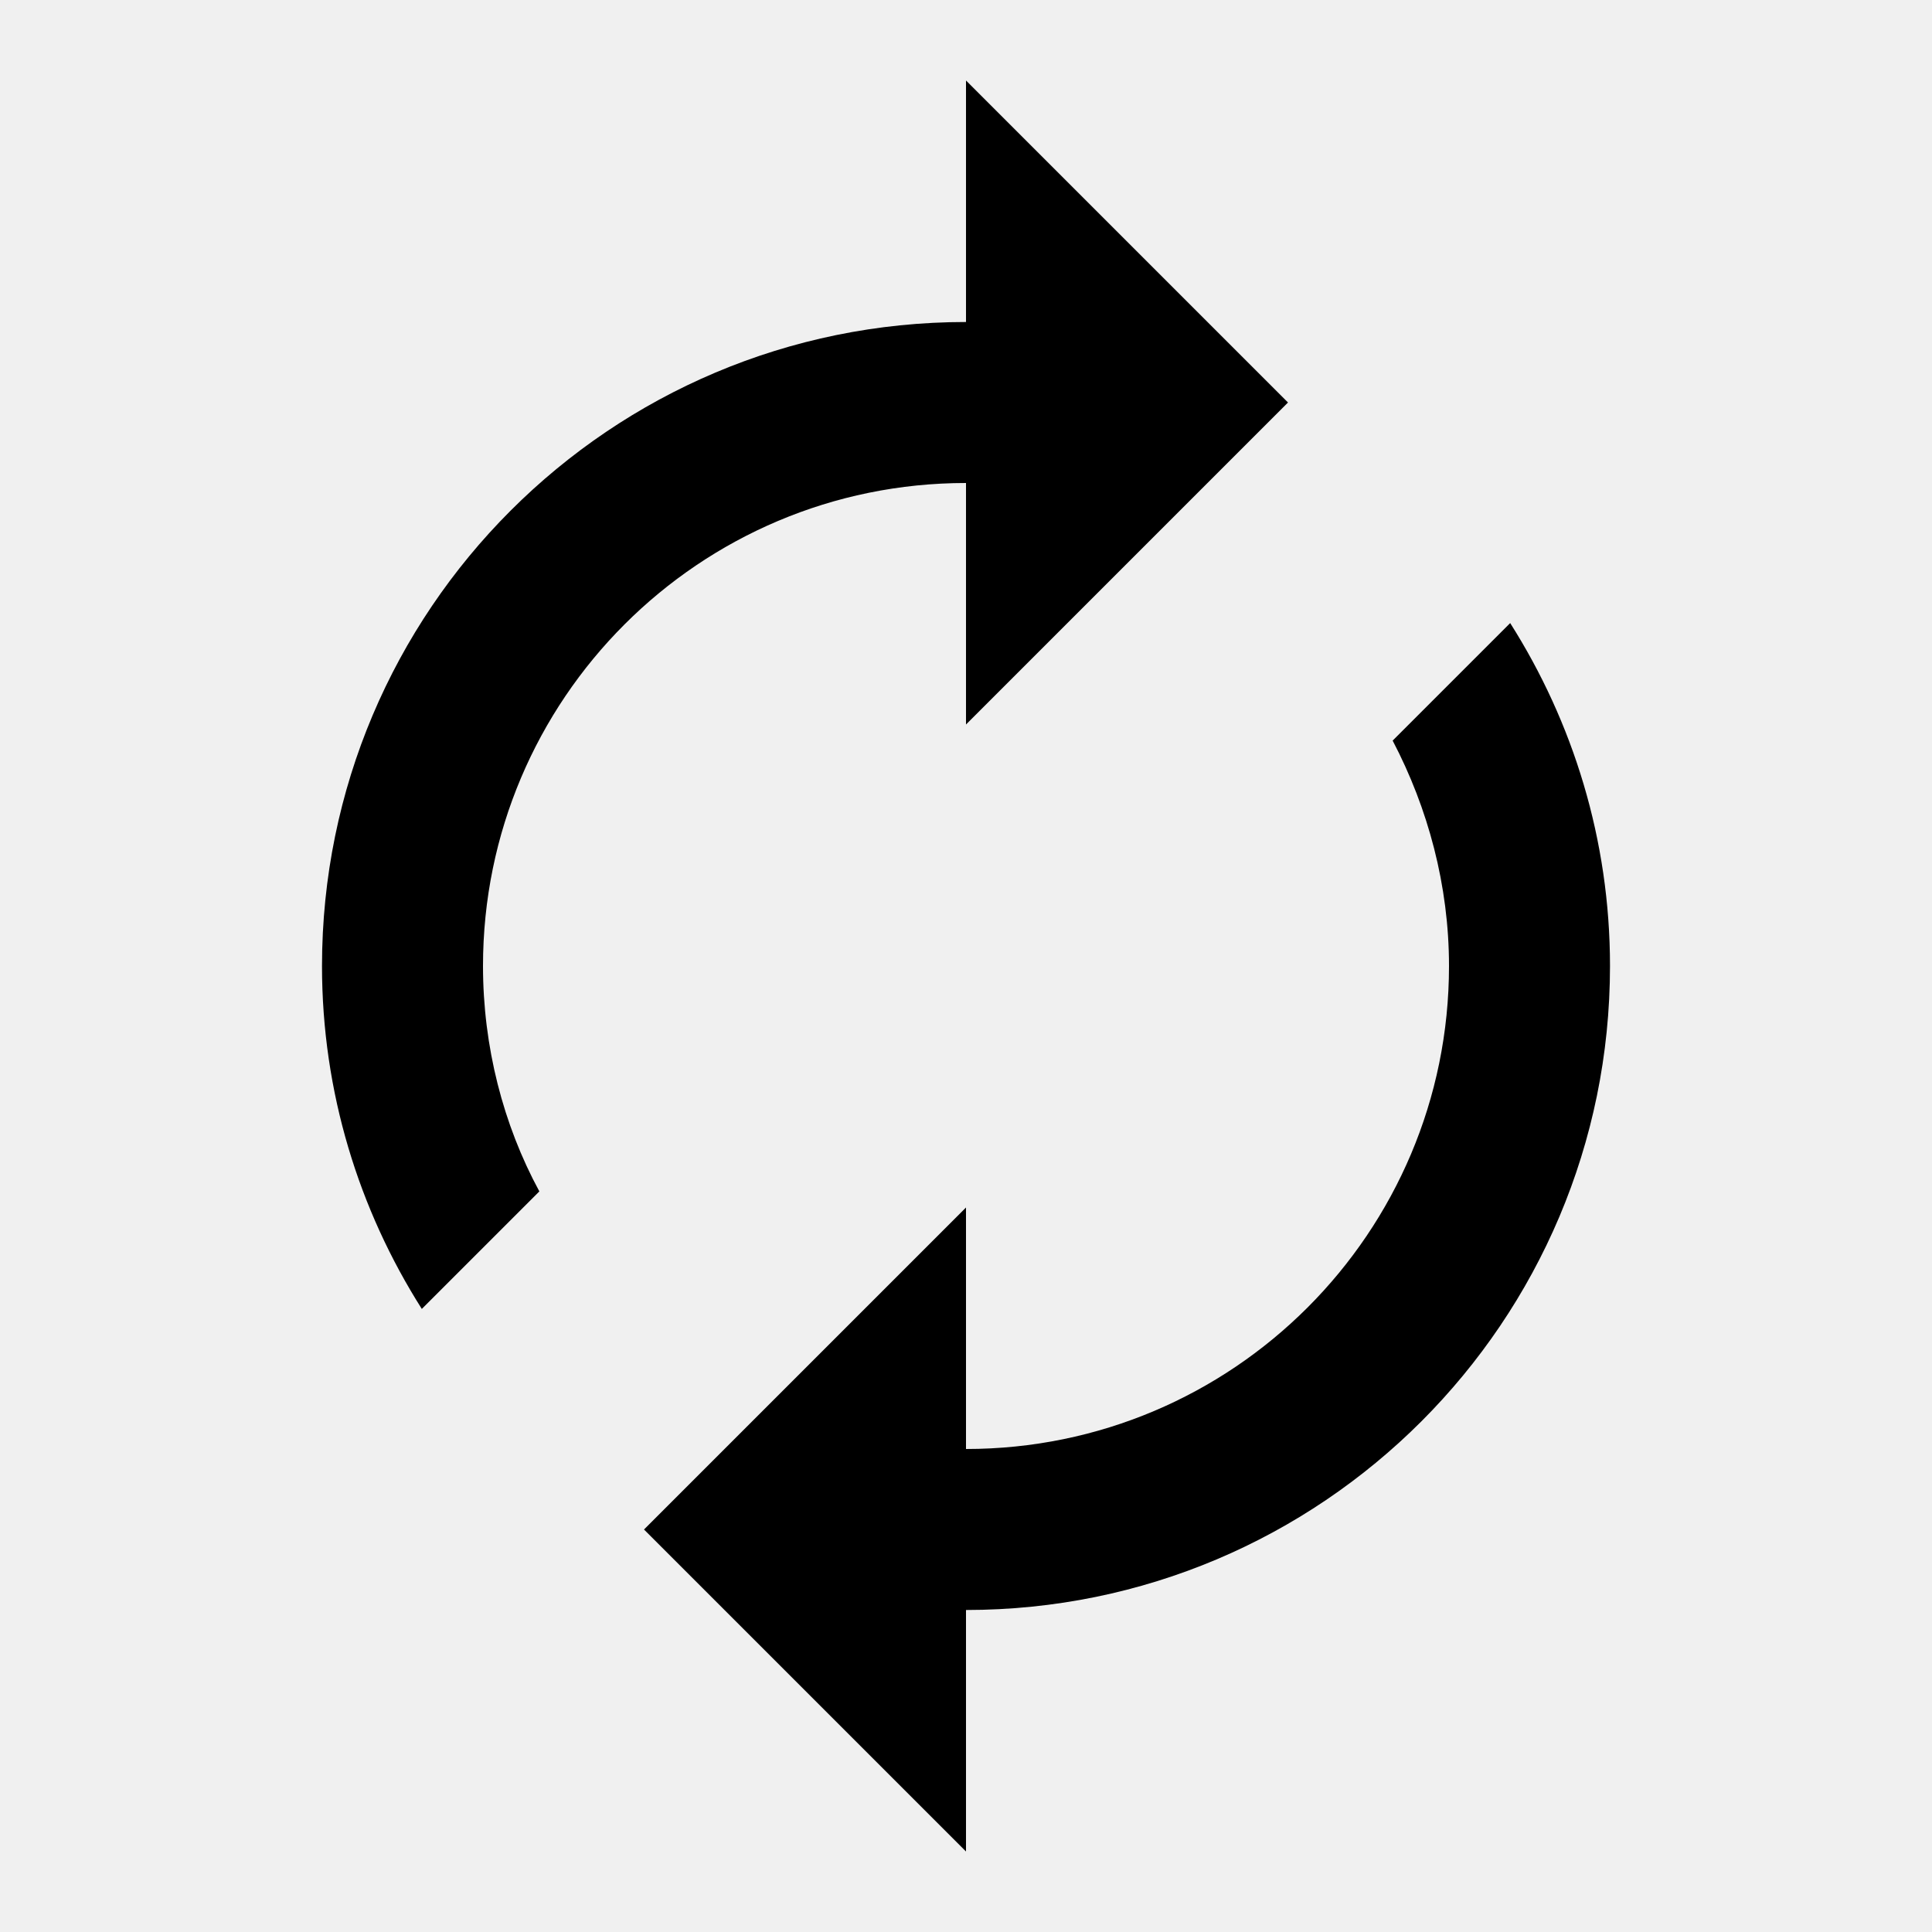
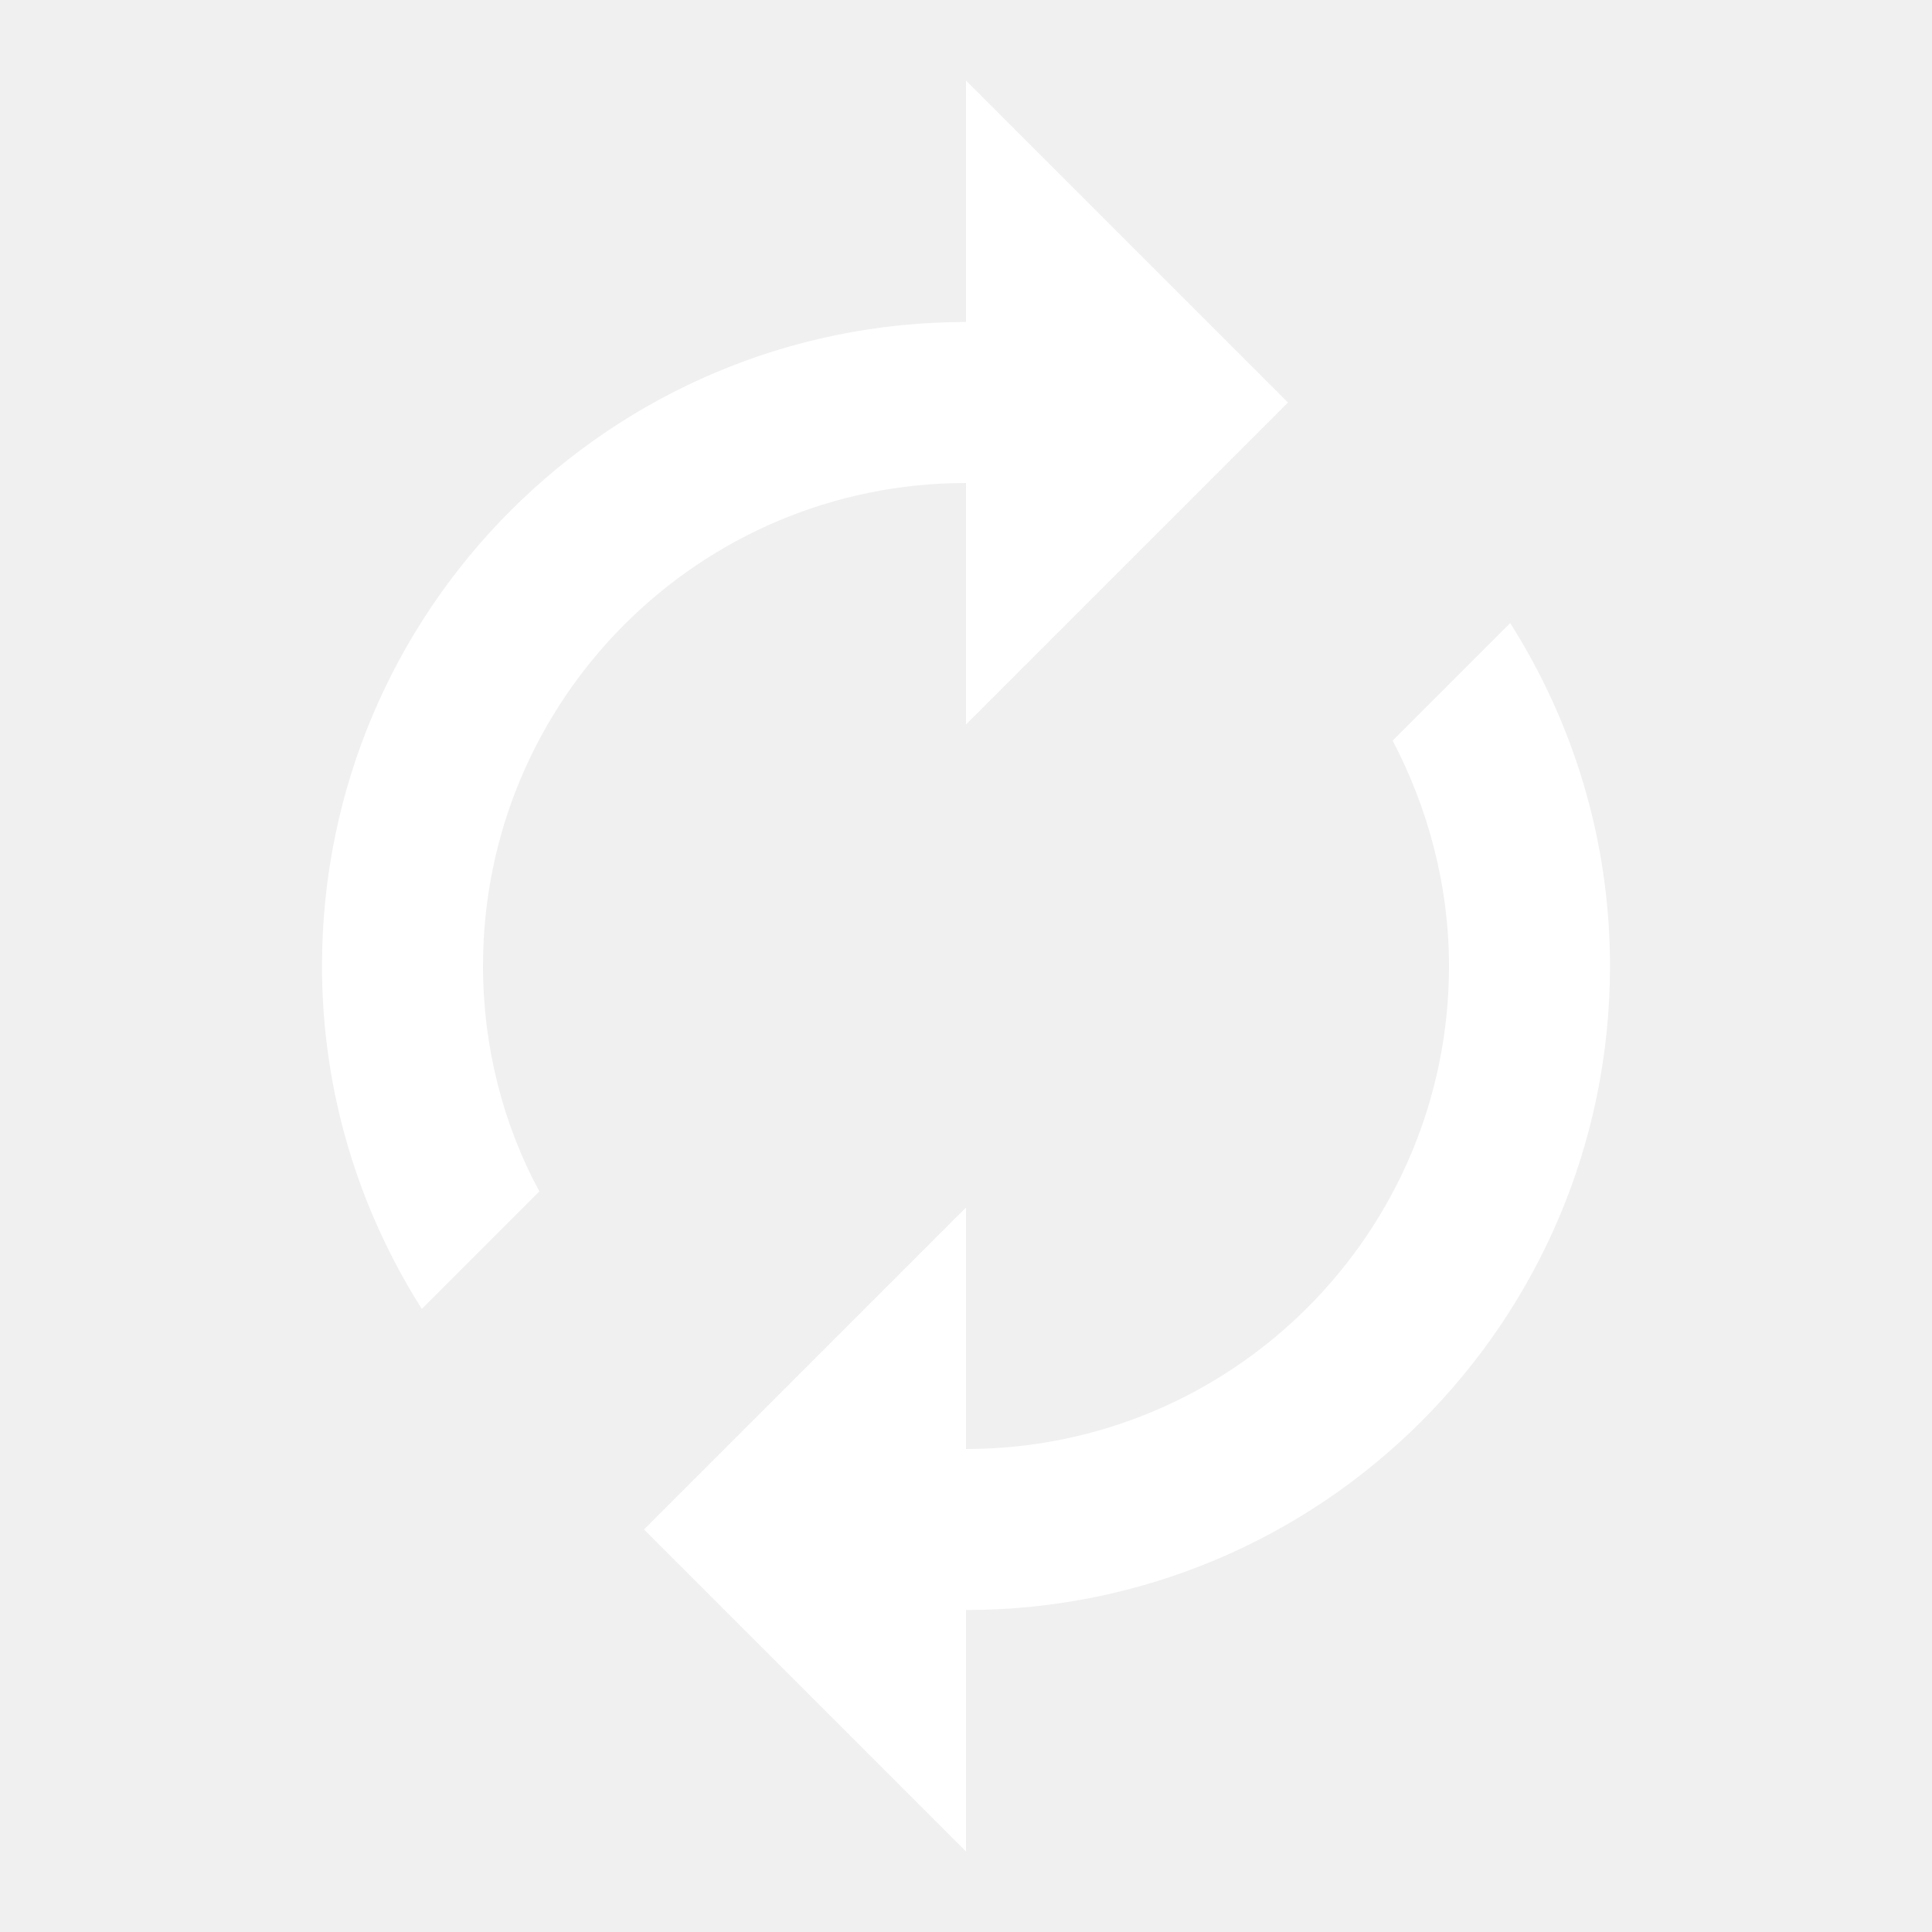
<svg xmlns="http://www.w3.org/2000/svg" id="mdi-autorenew" viewBox="0 0 24 24">
-   <path d="M12,6V9L16,5L12,1V4A8,8 0 0,0 4,12C4,13.57 4.46,15.03 5.24,16.26L6.7,14.8C6.25,13.97 6,13 6,12A6,6 0 0,1 12,6M18.76,7.74L17.3,9.2C17.74,10.04 18,11 18,12A6,6 0 0,1 12,18V15L8,19L12,23V20A8,8 0 0,0 20,12C20,10.43 19.54,8.97 18.76,7.74Z" />
+   <path d="M12,6V9L16,5L12,1V4A8,8 0 0,0 4,12C4,13.57 4.46,15.03 5.24,16.26L6.7,14.8C6.25,13.97 6,13 6,12A6,6 0 0,1 12,6M18.76,7.74L17.3,9.2C17.74,10.04 18,11 18,12A6,6 0 0,1 12,18V15L8,19L12,23V20A8,8 0 0,0 20,12C20,10.43 19.54,8.97 18.76,7.74Z" fill="#fff" />
</svg>
